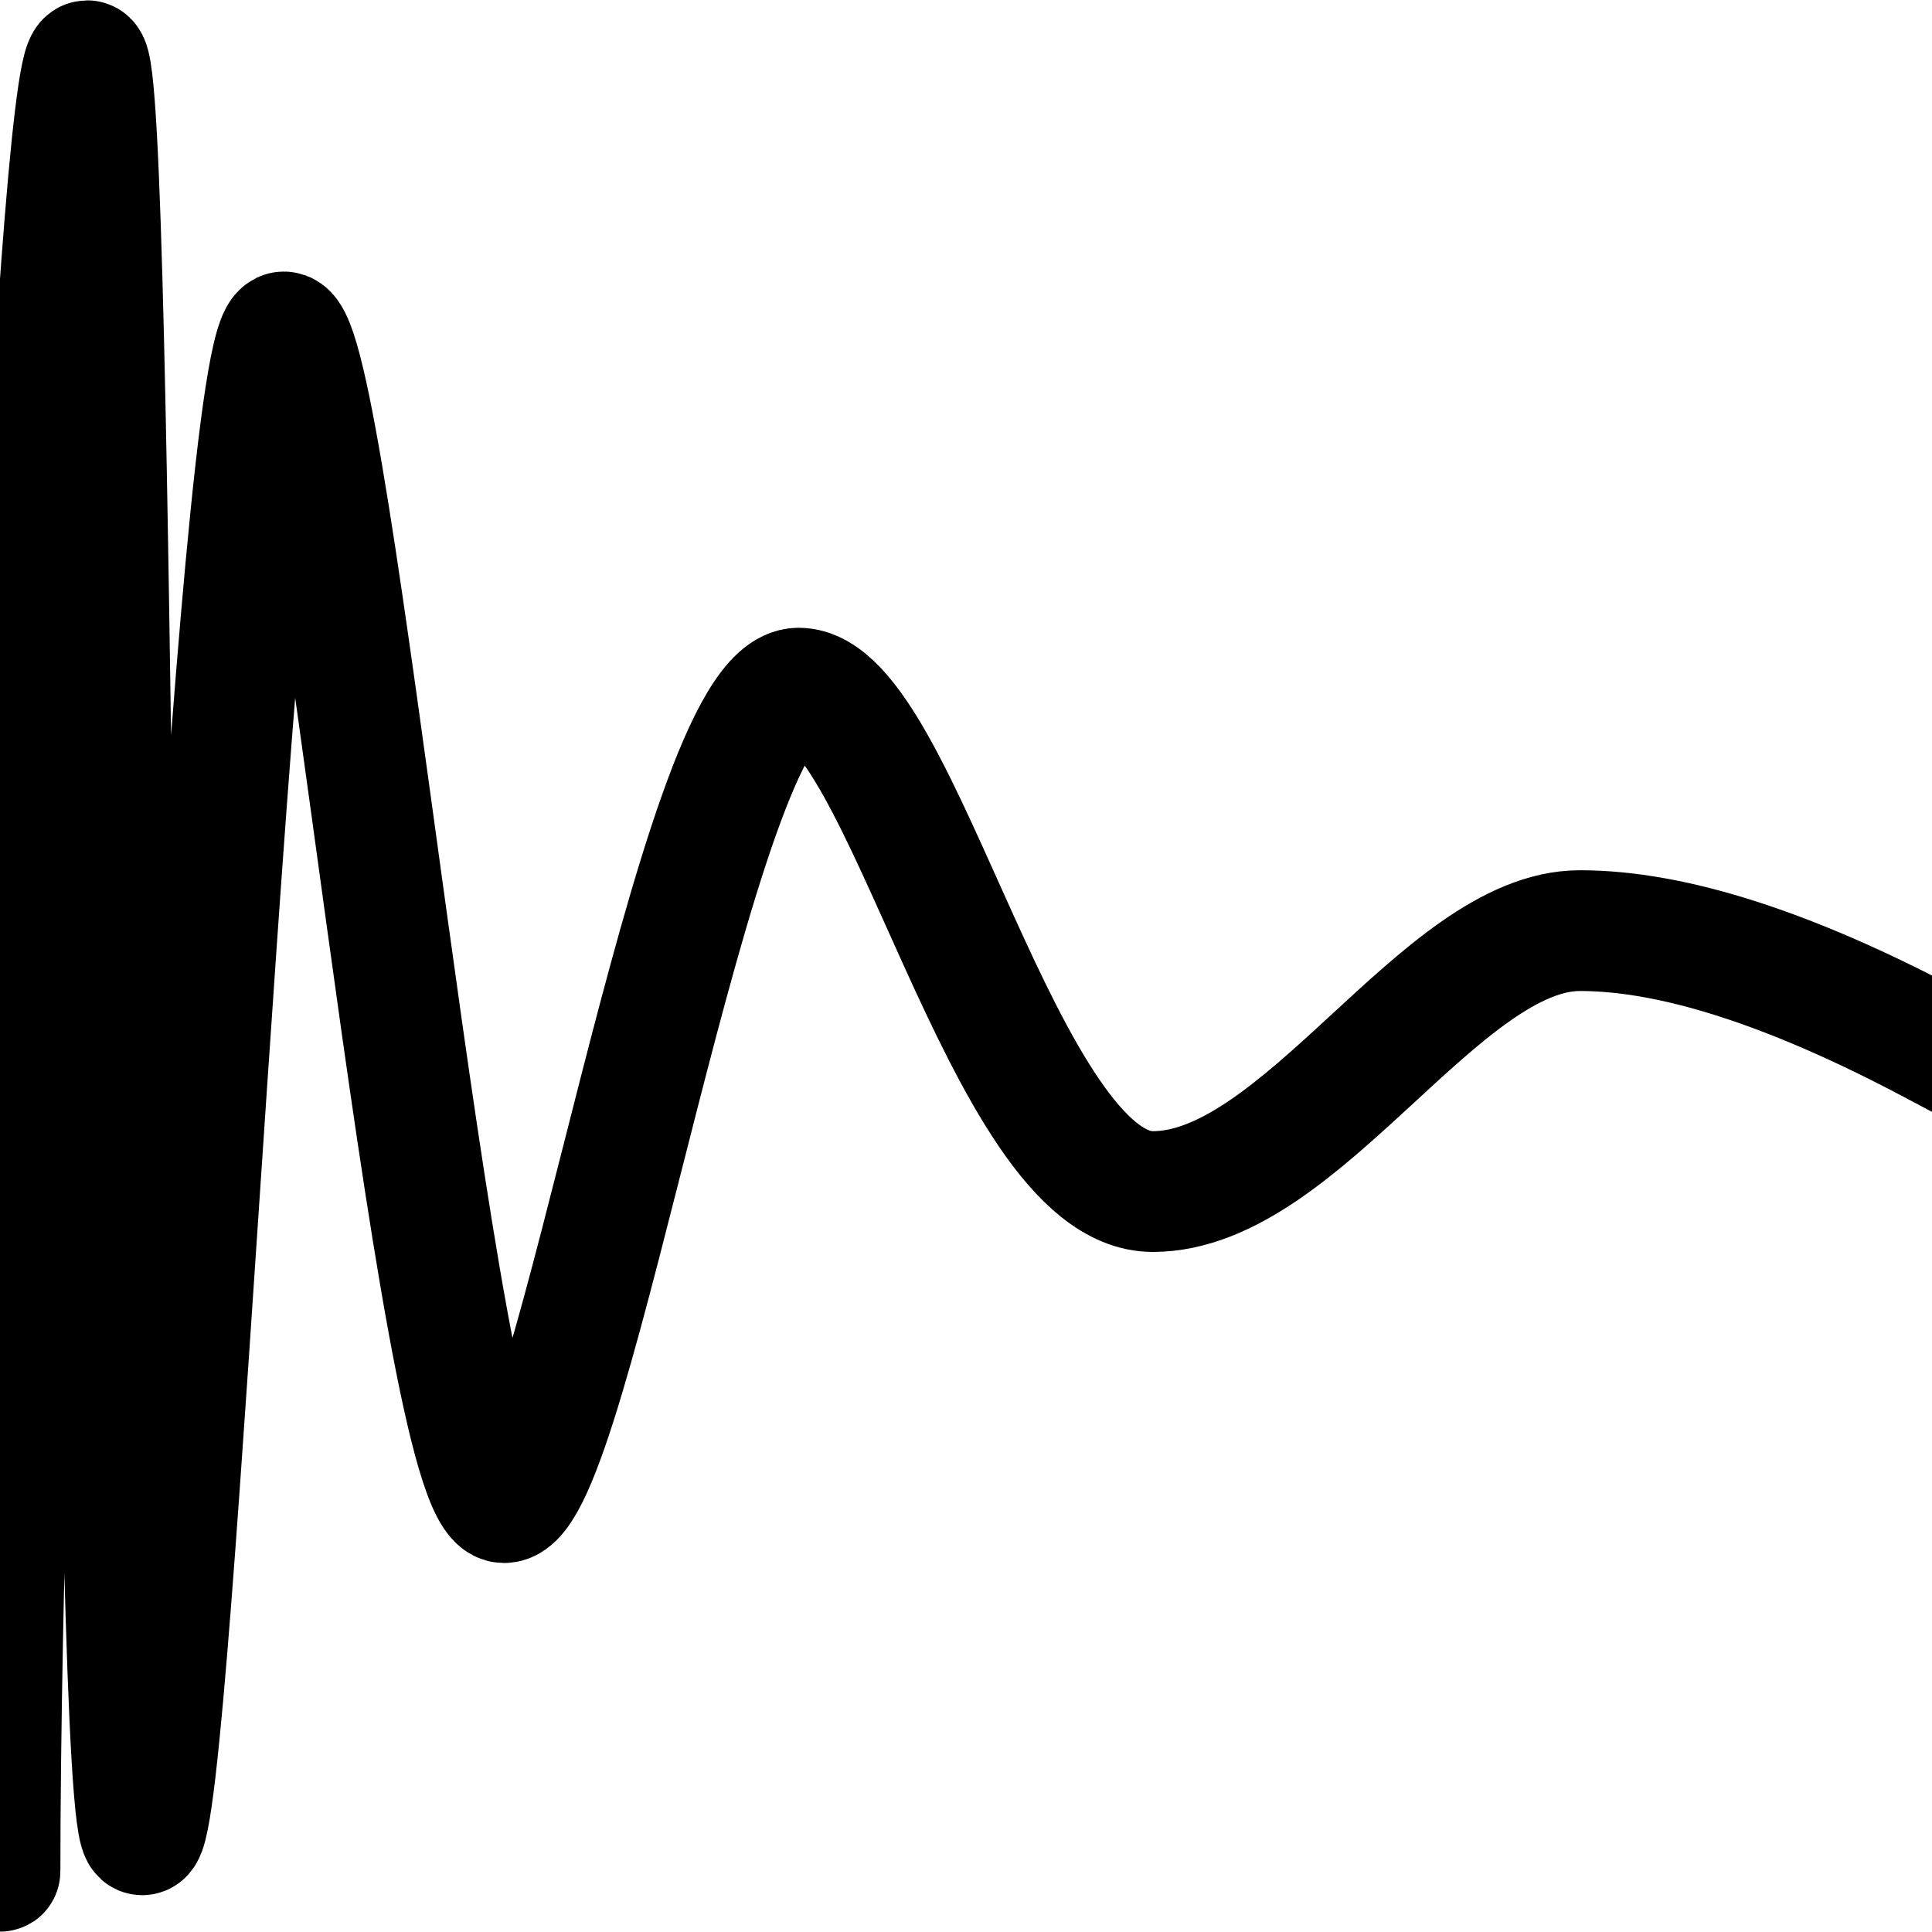
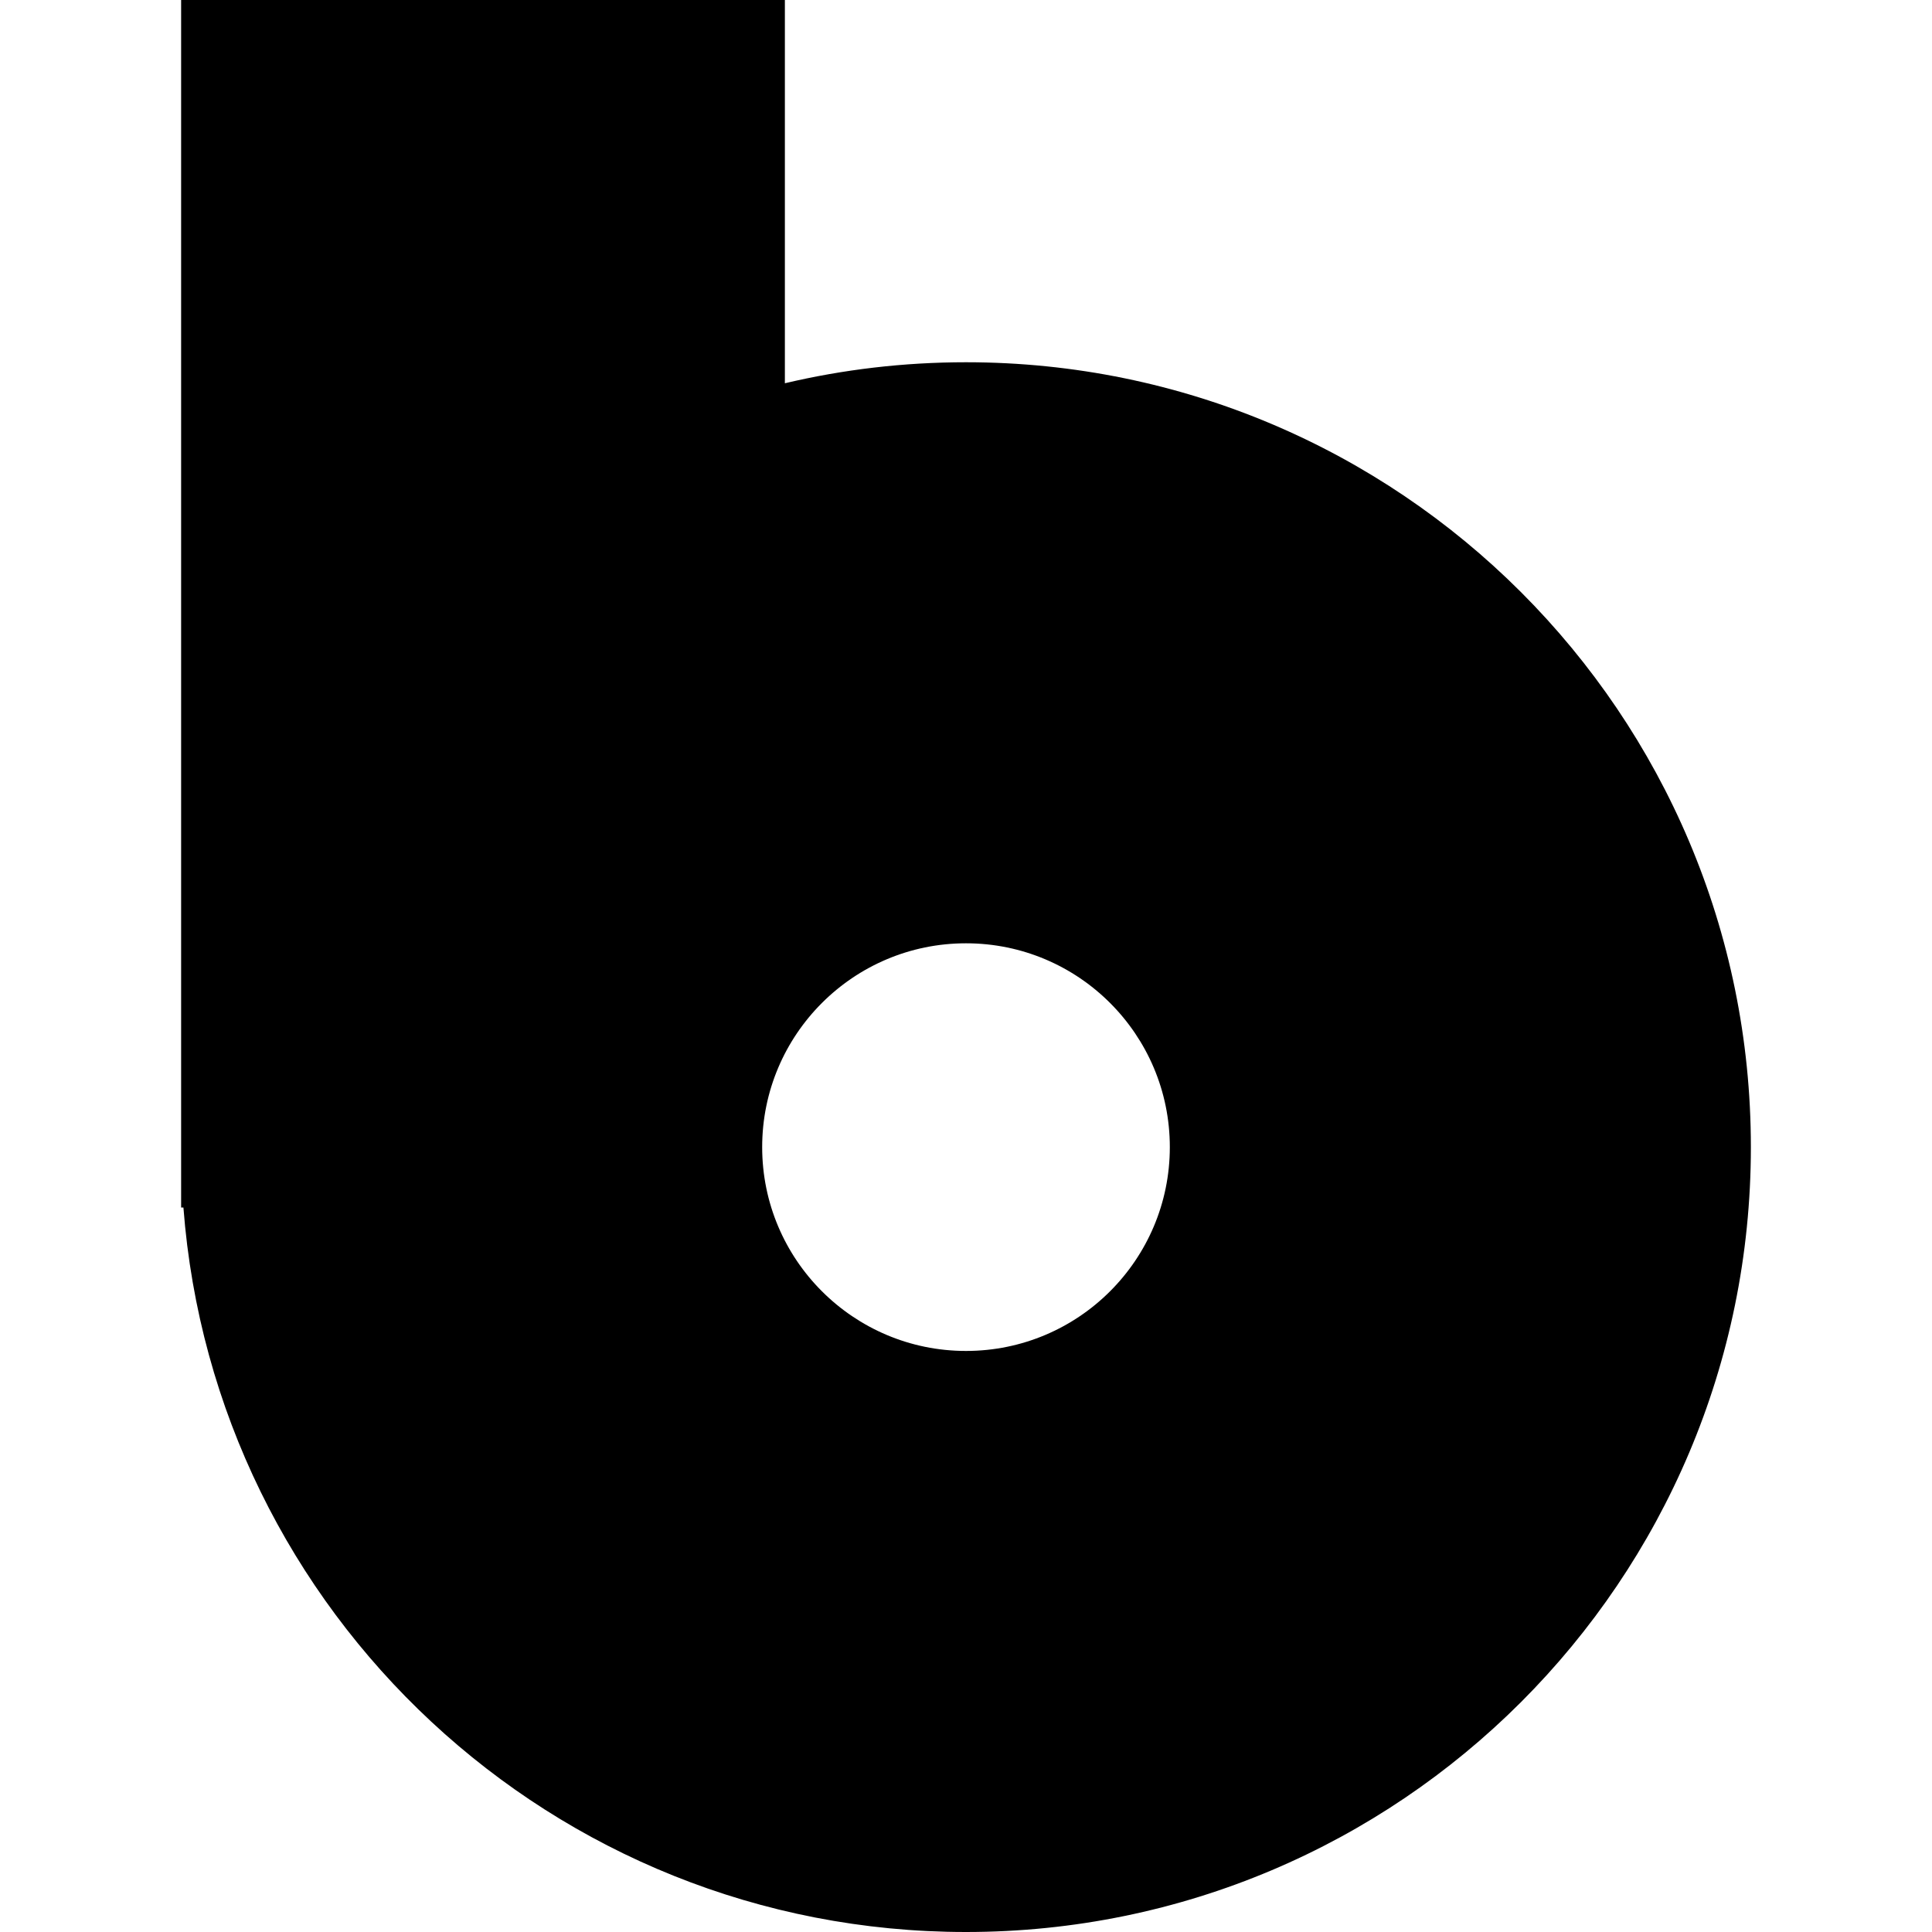
<svg xmlns="http://www.w3.org/2000/svg" width="16px" height="16px" viewBox="0 0 16 16" version="1.1">
-   <g stroke="none" stroke-width="1" fill="none" fill-rule="evenodd" stroke-linecap="square">
-     <g stroke="#000000">
-       <path d="M-1.38,9.868 C-0.46,13.691 -3.81127198e-05,15.567 2.22044605e-16,15.496 C0.002,11.046 0.481,0.503 0.722,0.503 C0.963,0.503 0.915,15.195 1.178,15.195 C1.441,15.195 1.95,2.749 2.351,2.749 C2.752,2.749 3.608,12.444 4.174,12.444 C4.741,12.444 5.762,5.699 6.614,5.699 C7.465,5.699 8.313,9.868 9.547,9.868 C10.781,9.868 11.933,7.707 13.084,7.707 C13.852,7.707 14.824,8.019 16,8.642" />
-     </g>
+   <g stroke="none" stroke-width="1" fill="none" fill-rule="evenodd">
+     <path d="M6.5,0 L6.5,3.174 C6.982,3.06 7.484,3 8,3 C11.59,3 14.5,5.91 14.5,9.5 C14.5,13.09 11.59,16 8,16 C4.578,16 1.774,13.356 1.519,10 L1.5,10 L1.5,0 L6.5,0 Z M8,7.812 C7.068,7.812 6.312,8.568 6.312,9.5 C6.312,10.432 7.068,11.188 8,11.188 C8.932,11.188 9.688,10.432 9.688,9.5 C9.688,8.568 8.932,7.812 8,7.812 Z" fill="#000000" />
  </g>
</svg>
